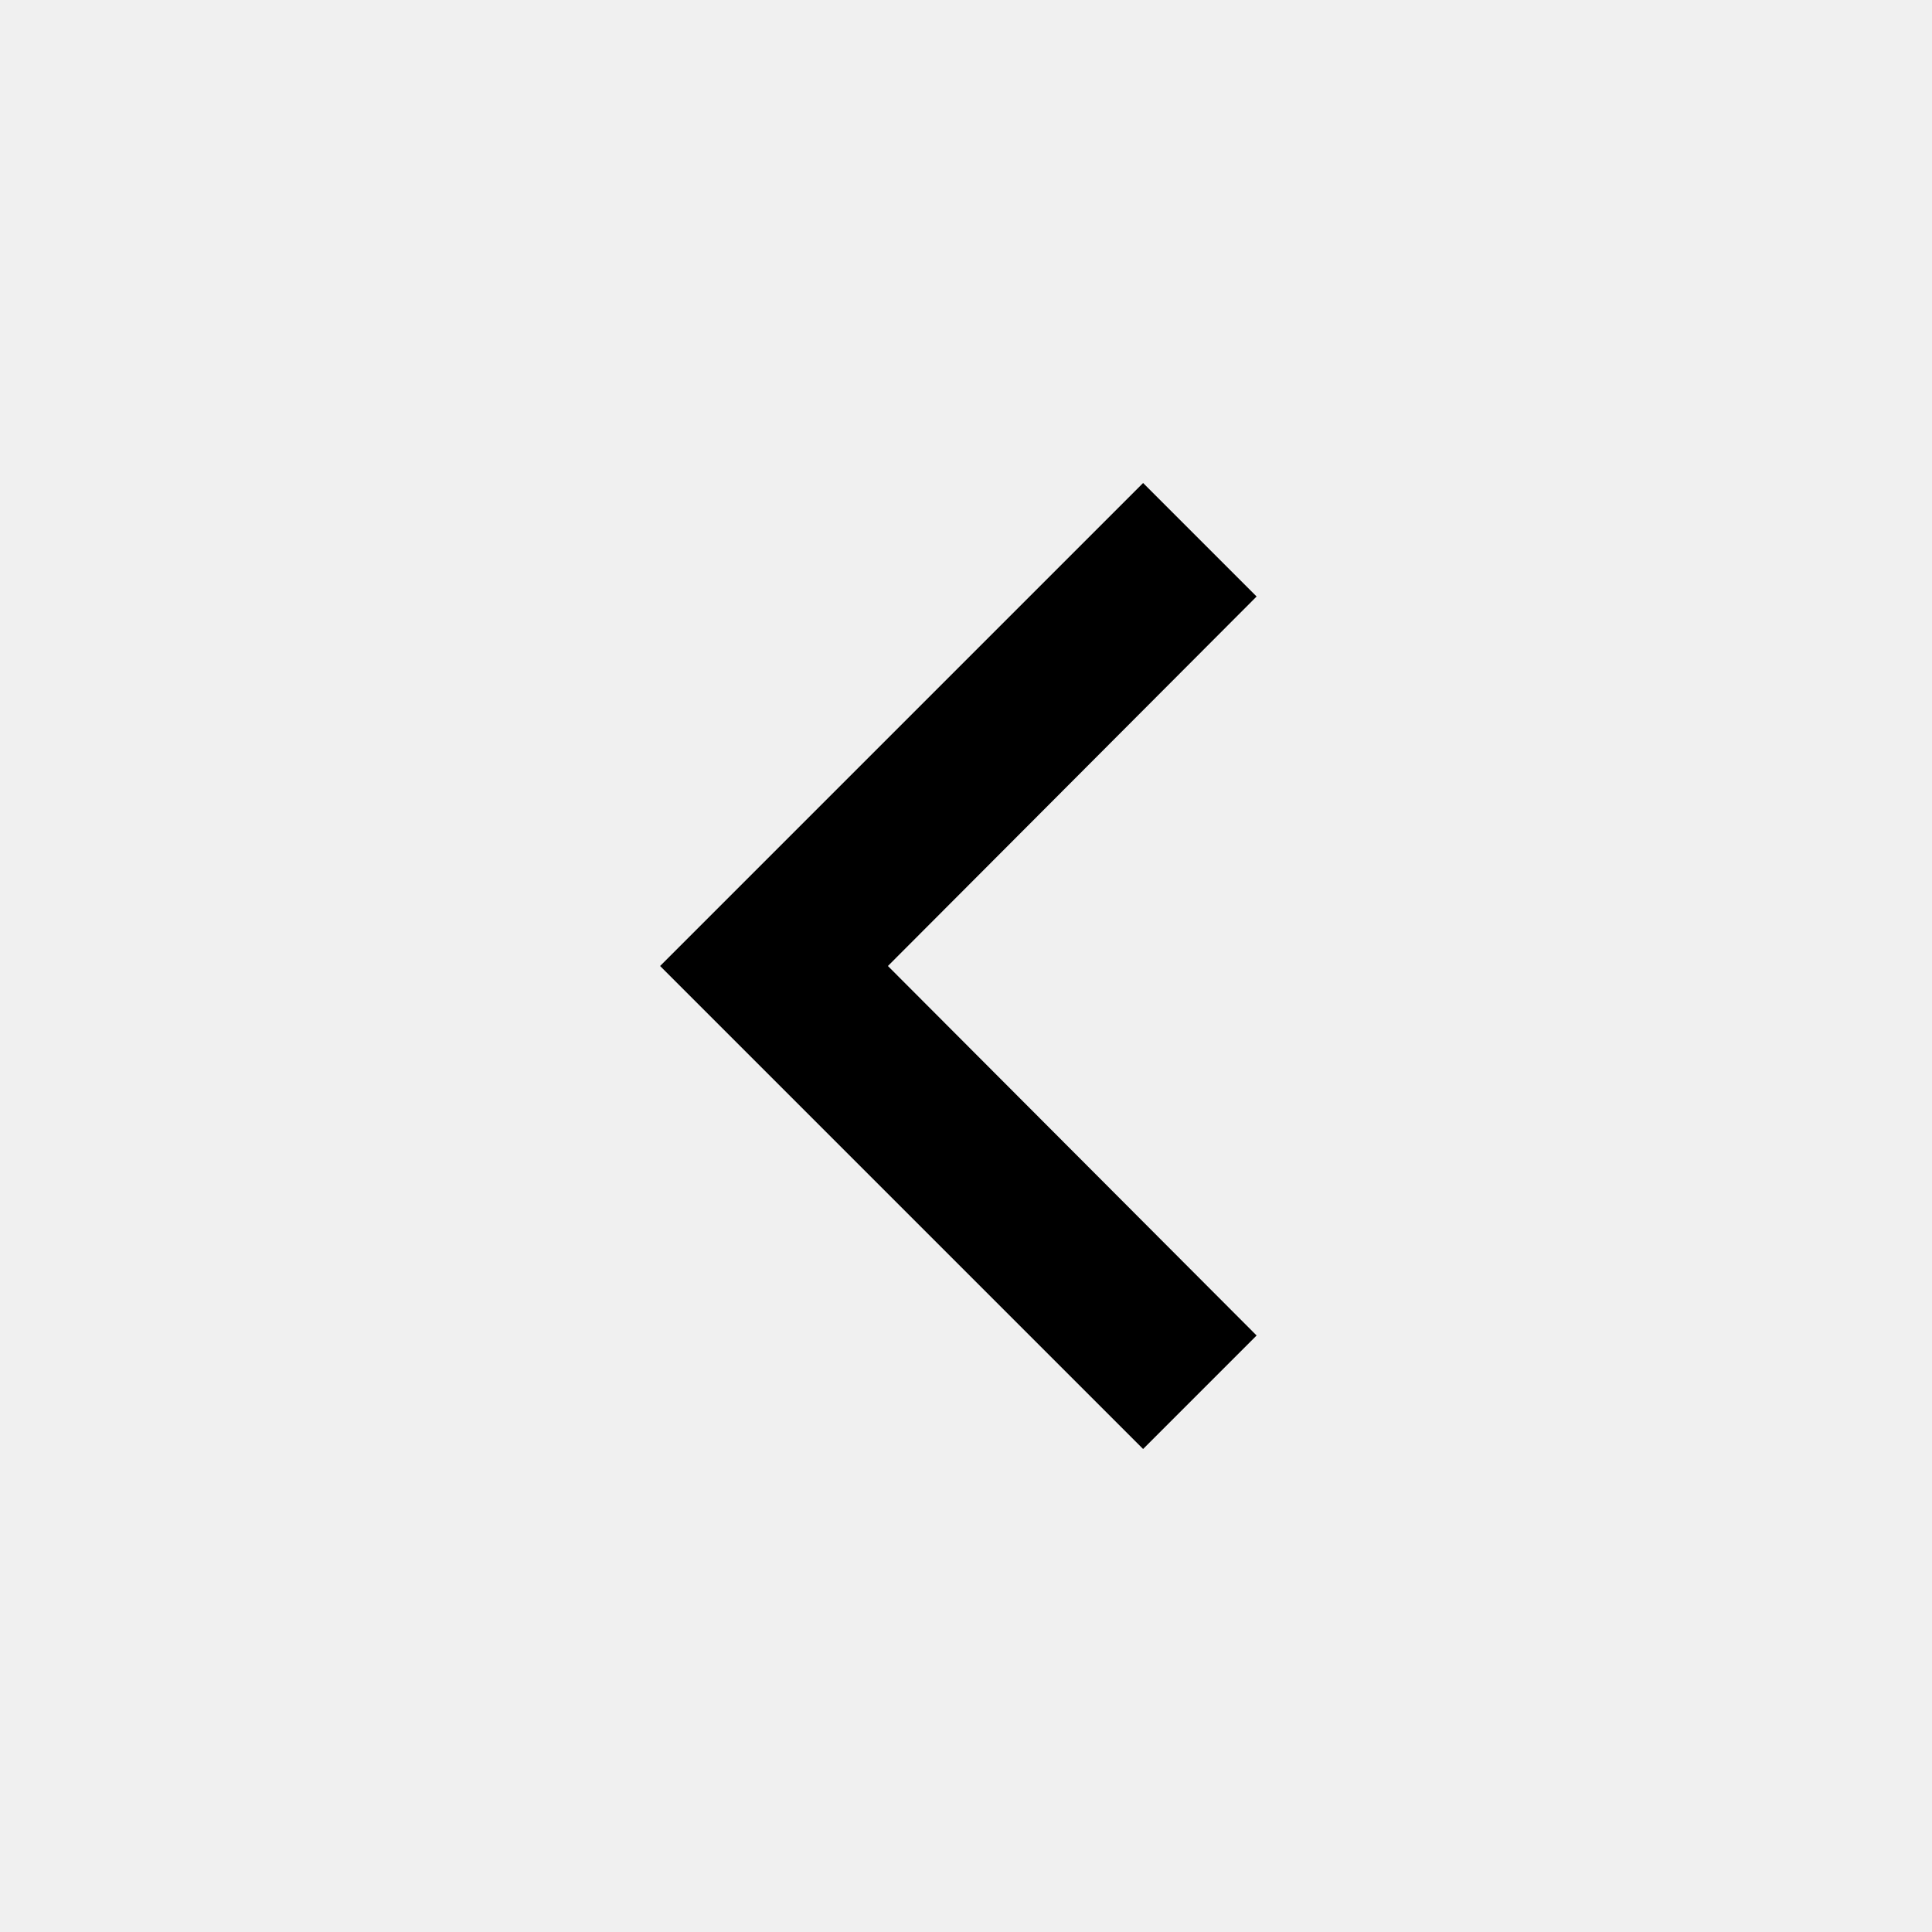
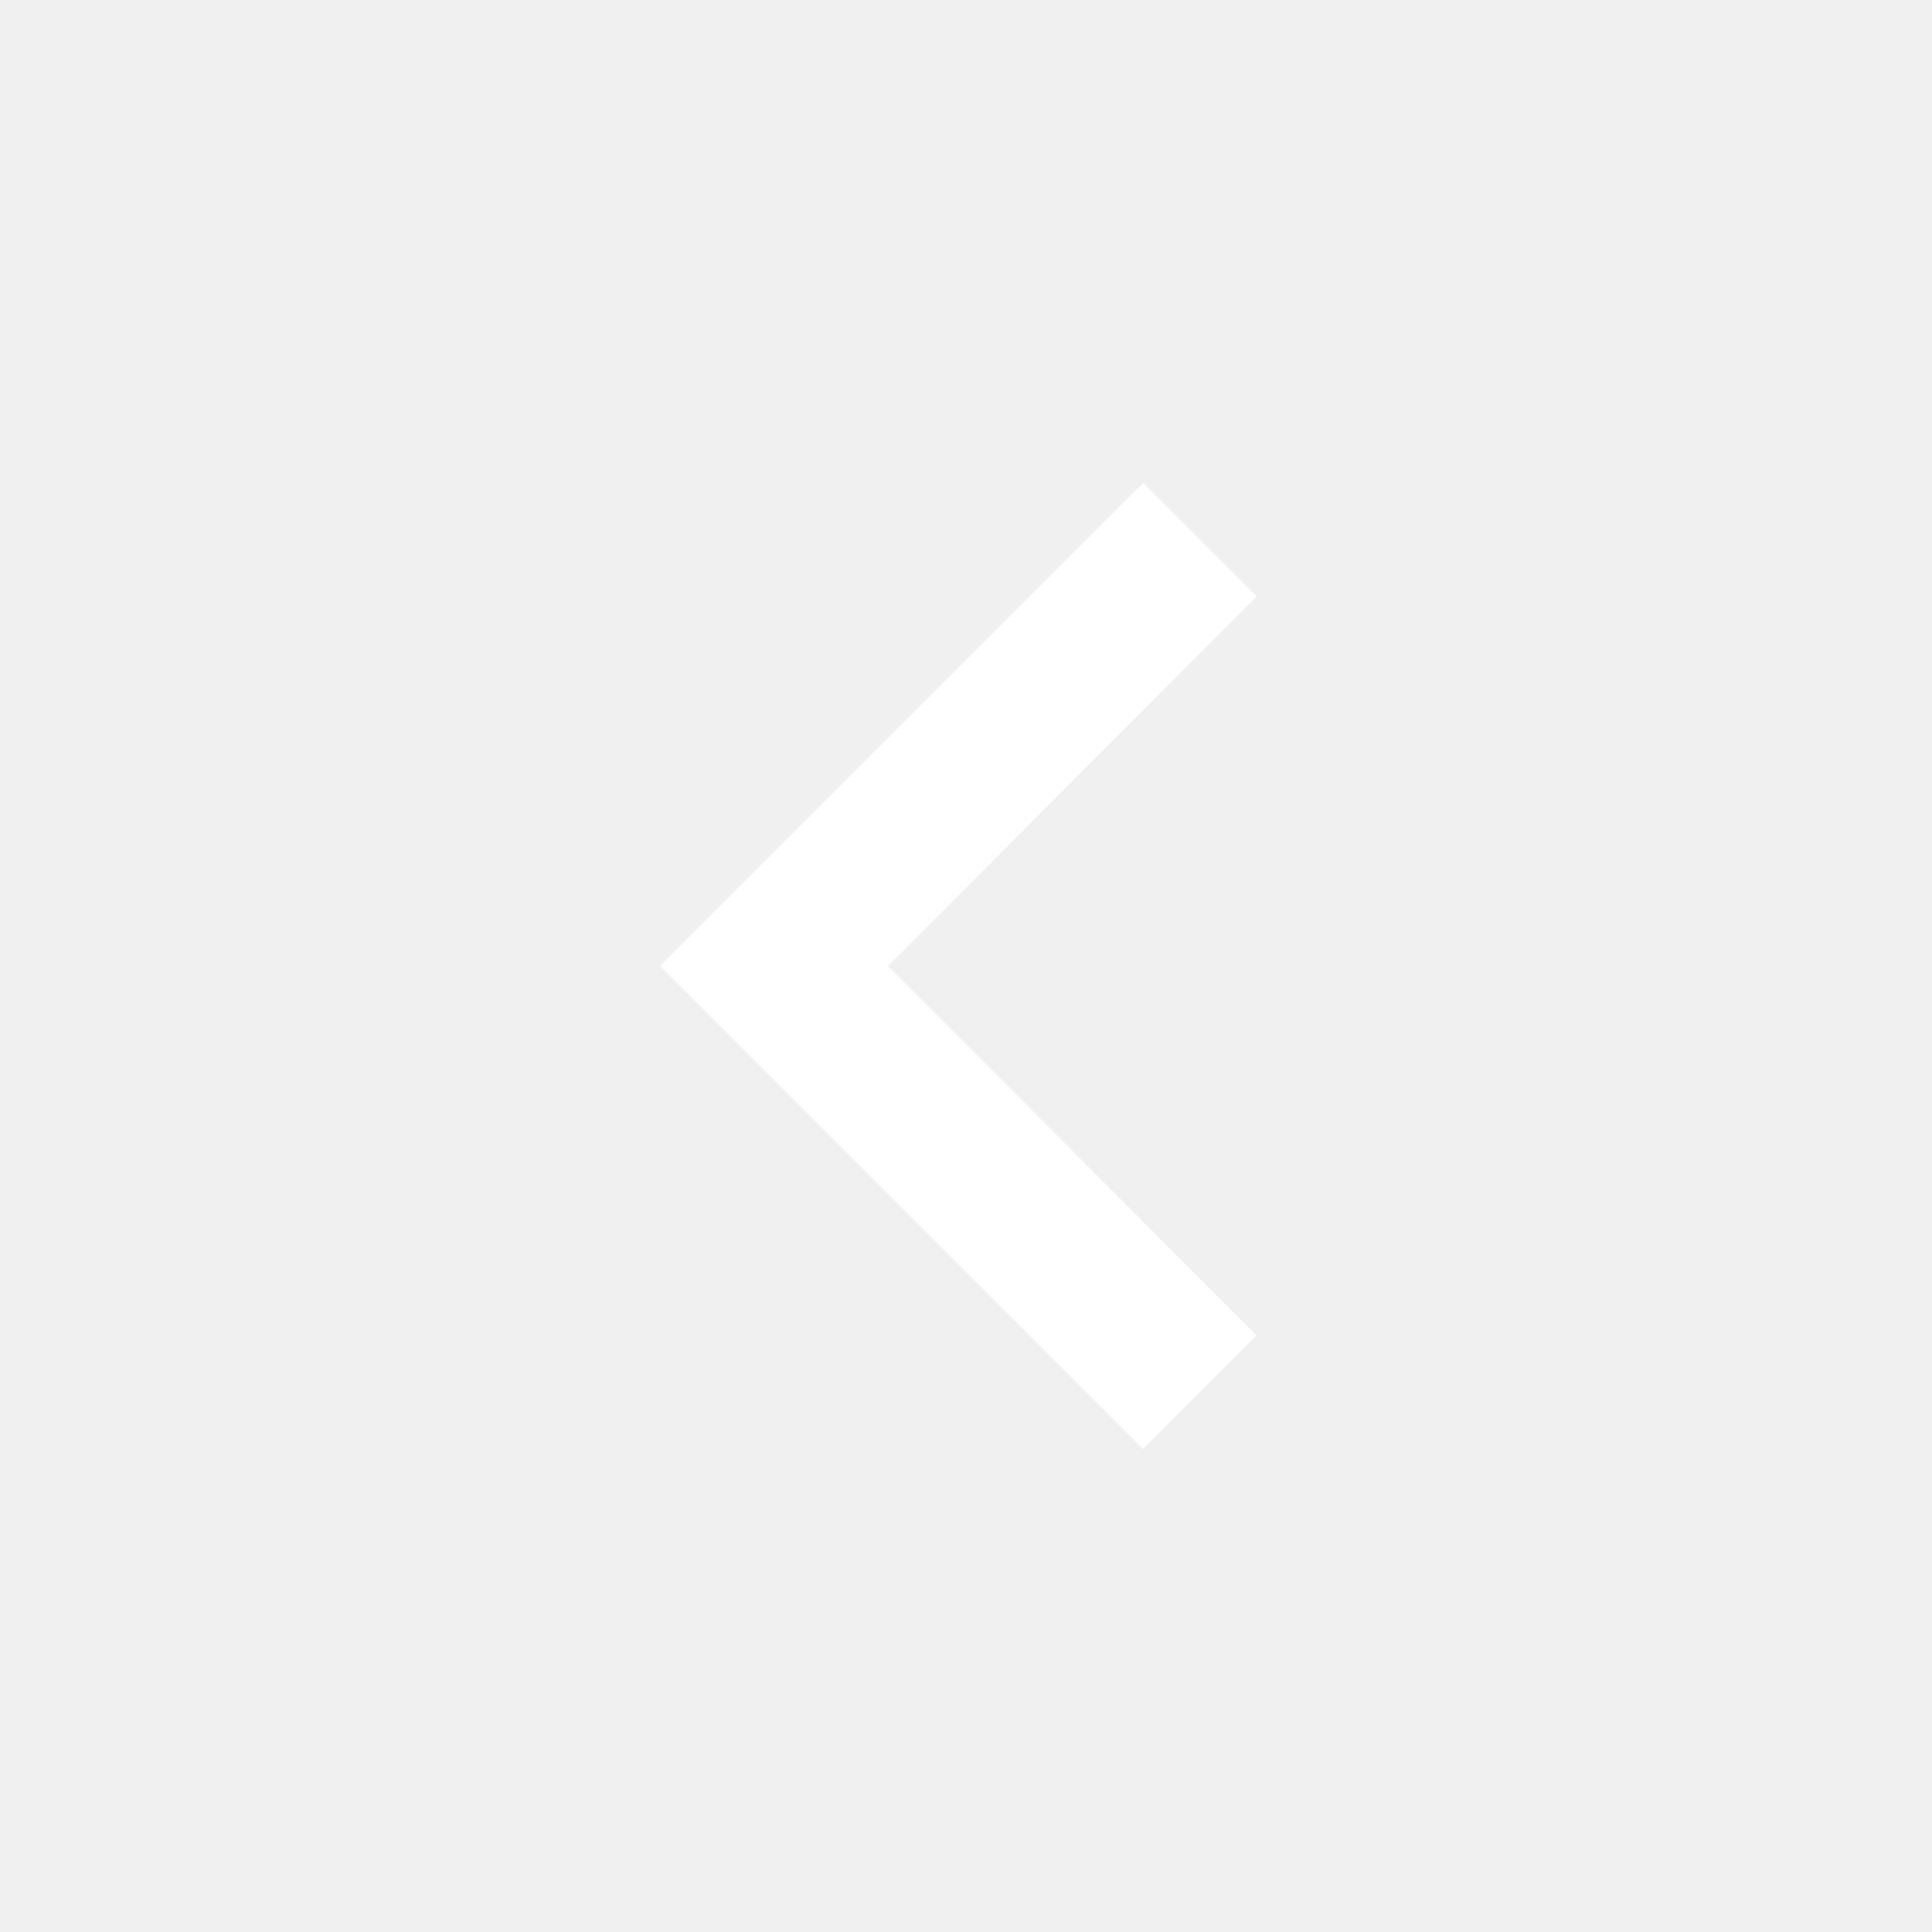
- <svg xmlns="http://www.w3.org/2000/svg" height="24px" viewBox="0 0 24 24" width="24px" fill="#000000">
+ <svg xmlns="http://www.w3.org/2000/svg" height="24px" viewBox="0 0 24 24" width="24px" fill="#fff">
  <path d="M0 0h24v24H0V0z" fill="none" />
  <path d="M15.61 7.41L14.2 6l-6 6 6 6 1.41-1.41L11.03 12l4.58-4.59z" />
</svg>
